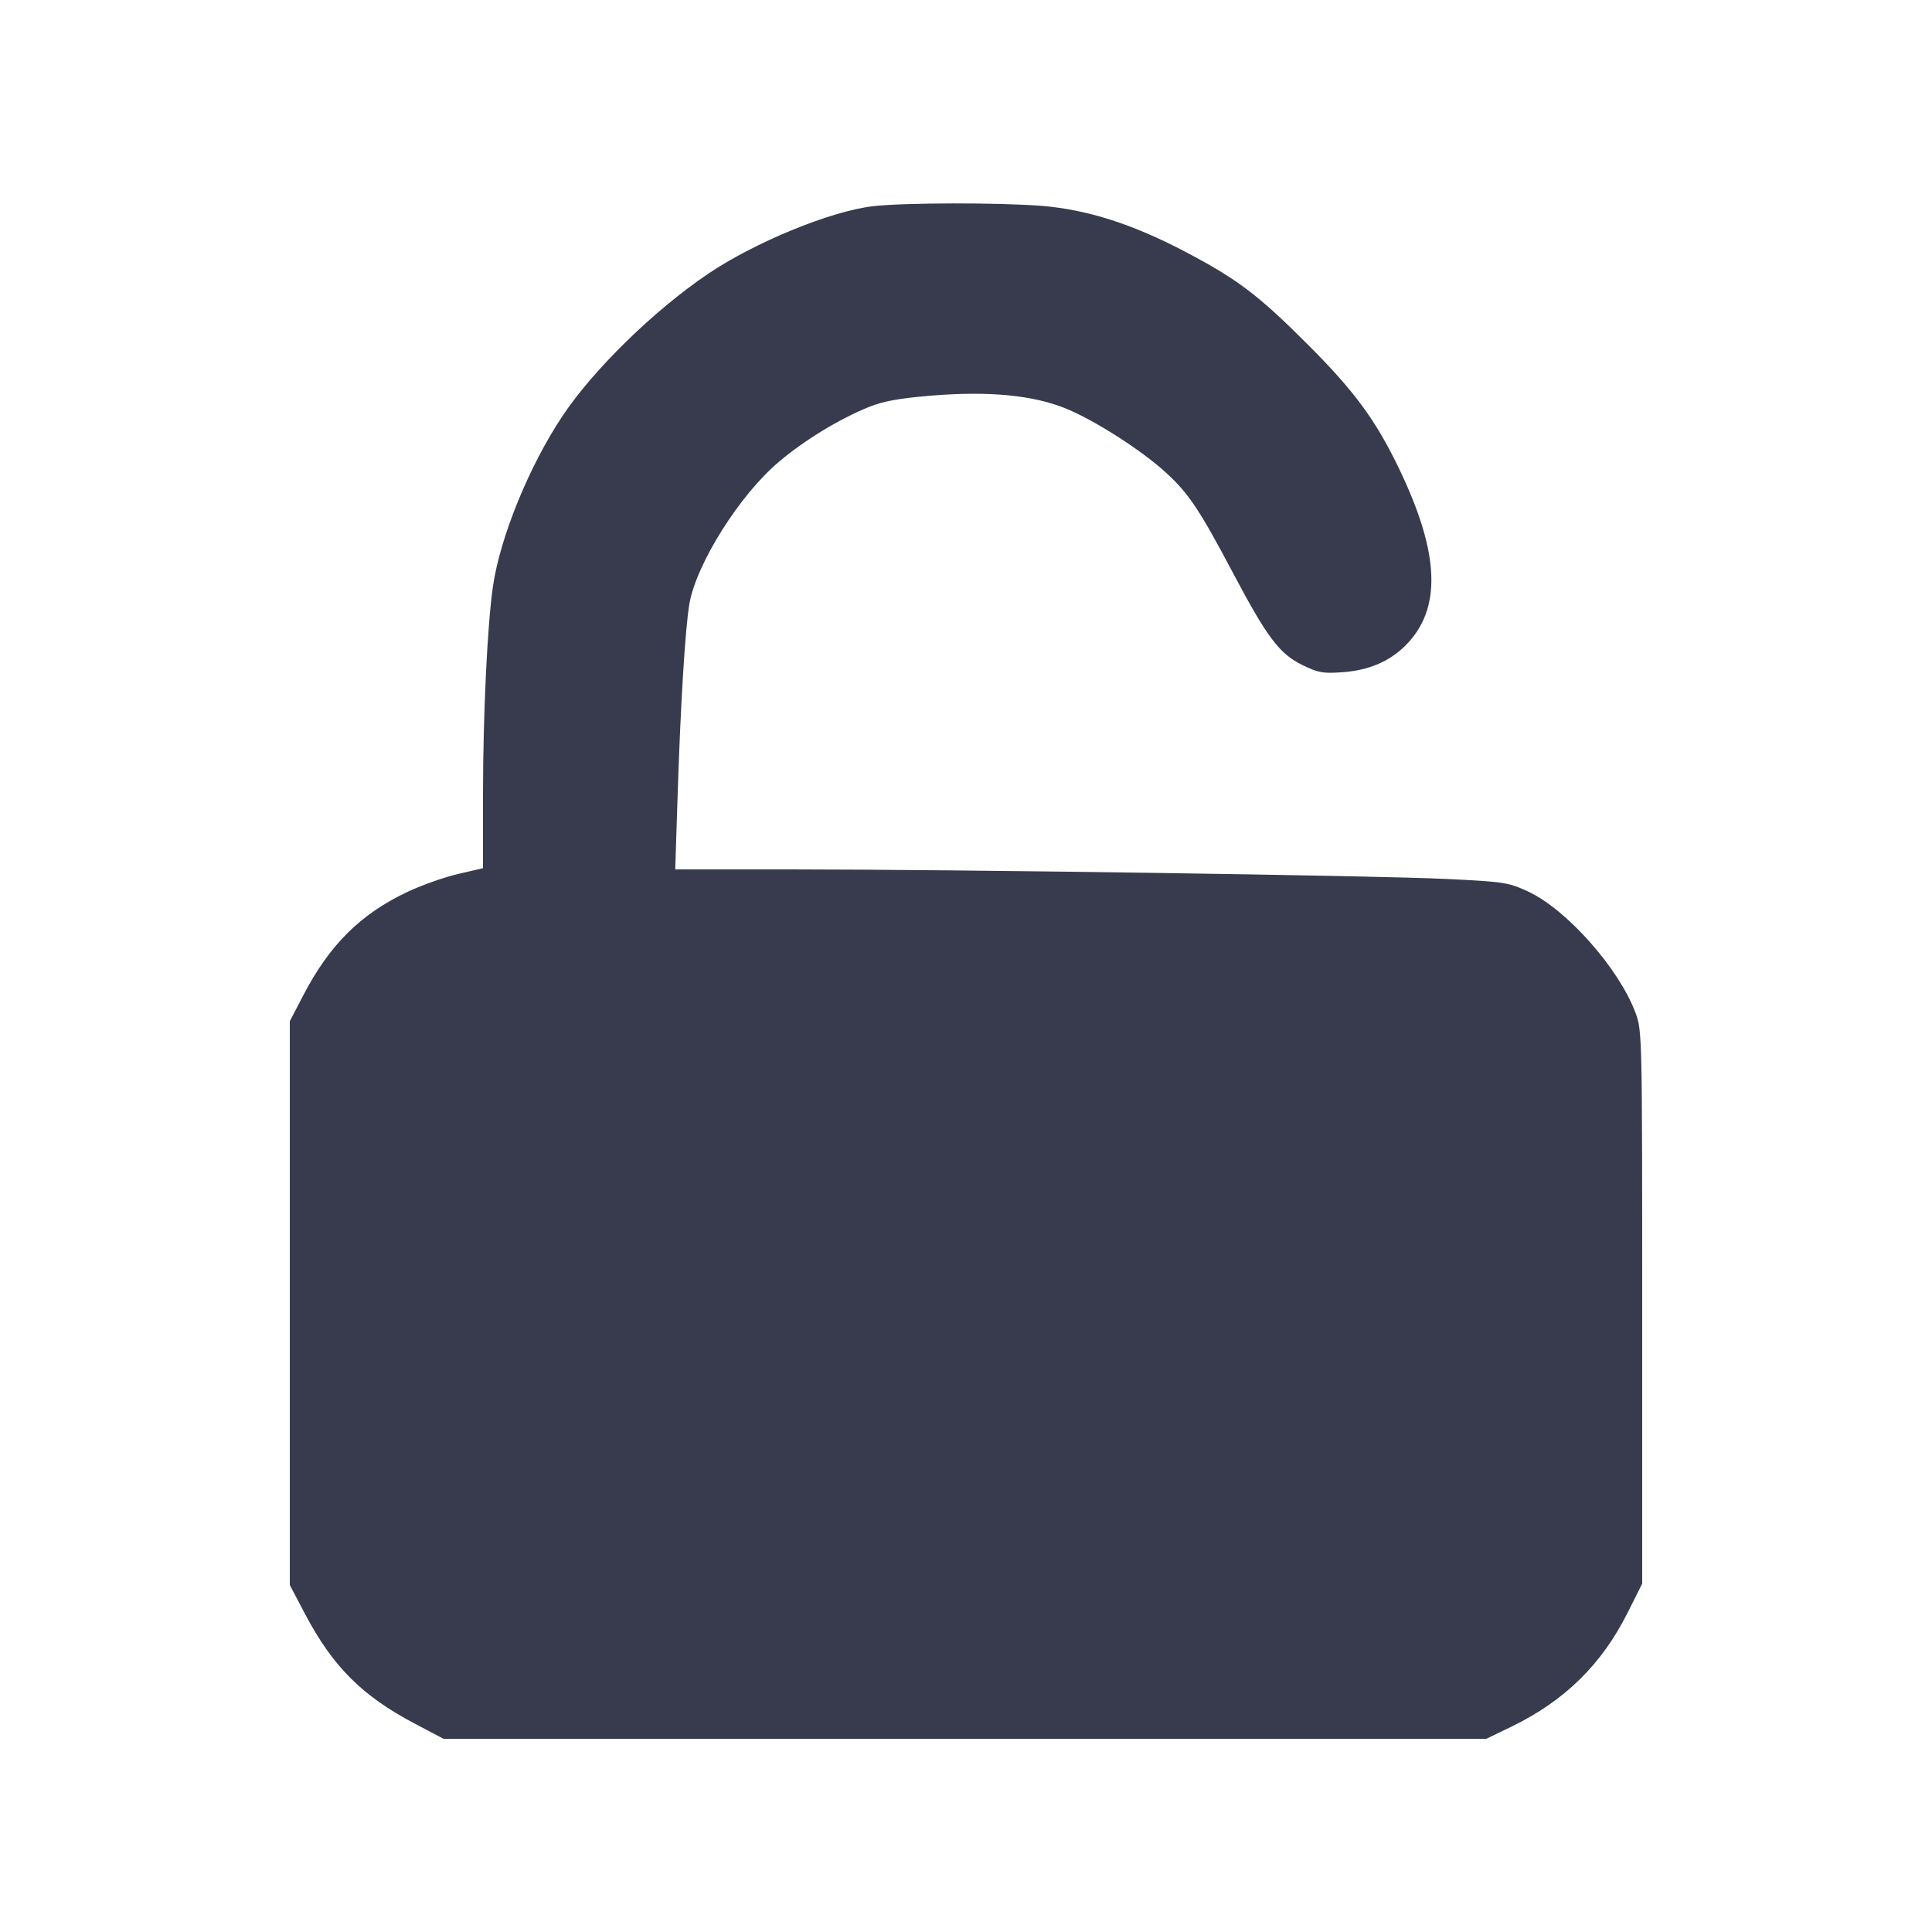
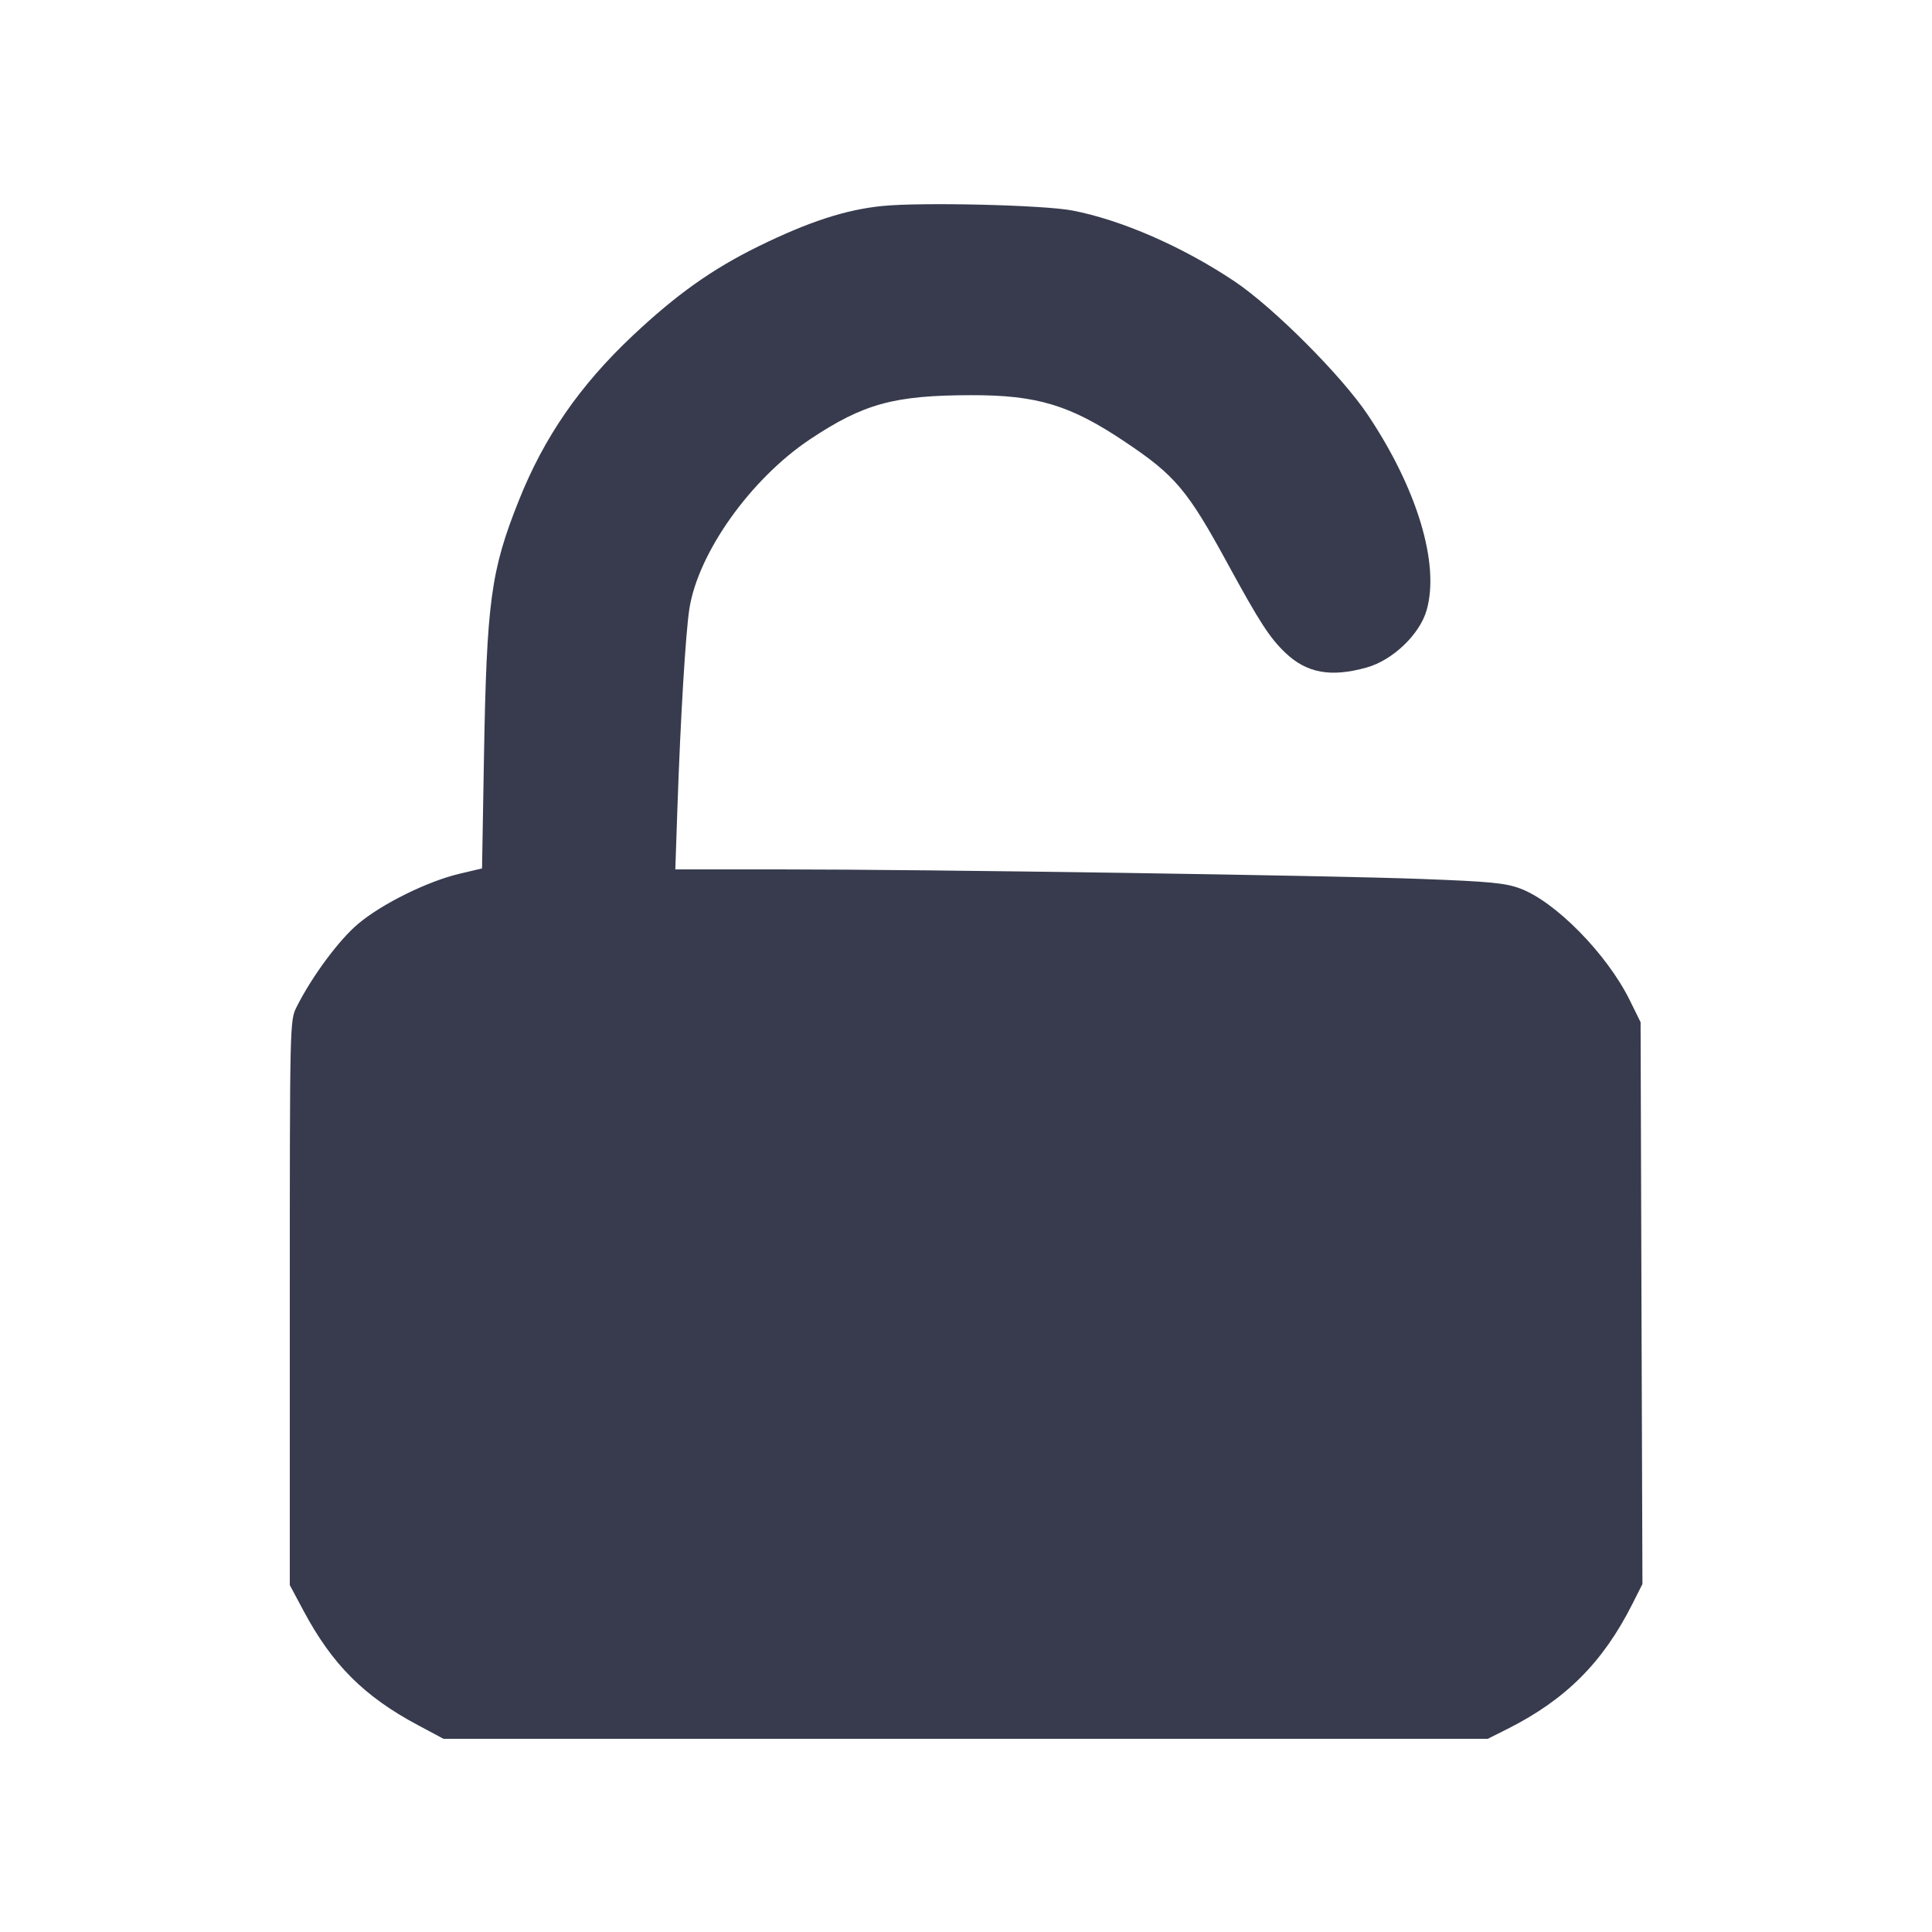
<svg xmlns="http://www.w3.org/2000/svg" width="24" height="24" viewBox="0 0 24 24" fill="none">
-   <path d="M10.840 2.562 C 10.310 2.626,9.379 3.009,8.798 3.400 C 8.129 3.851,7.369 4.593,6.986 5.170 C 6.573 5.790,6.214 6.670,6.124 7.281 C 6.054 7.760,6.001 8.867,6.000 9.863 L 6.000 10.785 5.690 10.857 C 5.520 10.896,5.236 10.997,5.060 11.080 C 4.477 11.356,4.094 11.737,3.768 12.363 L 3.600 12.686 3.600 16.188 L 3.600 19.690 3.788 20.047 C 4.133 20.702,4.498 21.067,5.153 21.412 L 5.510 21.600 11.987 21.600 L 18.464 21.600 18.782 21.446 C 19.436 21.128,19.898 20.674,20.217 20.037 L 20.400 19.672 20.400 16.237 C 20.400 12.851,20.399 12.800,20.316 12.579 C 20.111 12.031,19.465 11.301,18.987 11.077 C 18.738 10.961,18.691 10.954,17.973 10.919 C 17.090 10.876,11.884 10.800,9.820 10.800 L 8.388 10.800 8.416 9.930 C 8.452 8.782,8.512 7.797,8.564 7.500 C 8.651 7.001,9.192 6.142,9.679 5.734 C 9.999 5.464,10.429 5.203,10.798 5.054 C 10.974 4.983,11.176 4.947,11.577 4.914 C 12.295 4.856,12.846 4.910,13.253 5.080 C 13.614 5.230,14.188 5.599,14.487 5.874 C 14.767 6.131,14.901 6.332,15.318 7.120 C 15.741 7.919,15.893 8.122,16.180 8.262 C 16.374 8.357,16.437 8.368,16.672 8.351 C 17.001 8.328,17.258 8.219,17.459 8.019 C 17.913 7.565,17.888 6.878,17.379 5.820 C 17.088 5.216,16.826 4.860,16.243 4.277 C 15.626 3.660,15.370 3.467,14.719 3.125 C 14.069 2.784,13.509 2.605,12.948 2.558 C 12.422 2.515,11.212 2.517,10.840 2.562 " fill="#373B4D" stroke="none" fill-rule="evenodd" />
+   <path d="M10.960 2.559 C 10.502 2.605,10.044 2.755,9.420 3.061 C 8.845 3.344,8.404 3.657,7.857 4.172 C 7.201 4.790,6.757 5.433,6.444 6.220 C 6.097 7.090,6.046 7.467,6.012 9.404 L 5.988 10.788 5.704 10.855 C 5.312 10.948,4.748 11.226,4.454 11.472 C 4.215 11.670,3.875 12.129,3.685 12.508 C 3.600 12.676,3.600 12.694,3.600 16.184 L 3.600 19.691 3.769 20.007 C 4.126 20.677,4.523 21.074,5.193 21.431 L 5.509 21.600 11.996 21.600 L 18.482 21.600 18.731 21.475 C 19.451 21.112,19.912 20.650,20.276 19.929 L 20.403 19.677 20.391 16.188 L 20.380 12.698 20.247 12.428 C 19.965 11.855,19.326 11.203,18.886 11.038 C 18.702 10.969,18.515 10.951,17.664 10.919 C 16.471 10.874,11.525 10.800,9.687 10.800 L 8.389 10.800 8.416 10.010 C 8.454 8.910,8.517 7.867,8.563 7.566 C 8.672 6.866,9.325 5.949,10.064 5.456 C 10.727 5.015,11.106 4.911,12.058 4.909 C 12.884 4.907,13.294 5.031,13.979 5.491 C 14.602 5.908,14.754 6.090,15.259 7.018 C 15.648 7.731,15.772 7.922,15.966 8.108 C 16.232 8.362,16.532 8.417,16.977 8.292 C 17.300 8.202,17.636 7.882,17.722 7.580 C 17.887 7.007,17.606 6.072,16.991 5.153 C 16.666 4.667,15.816 3.816,15.334 3.494 C 14.693 3.065,13.931 2.732,13.321 2.615 C 12.961 2.546,11.448 2.510,10.960 2.559 " fill="#373B4D" stroke="none" fill-rule="evenodd" />
</svg>
